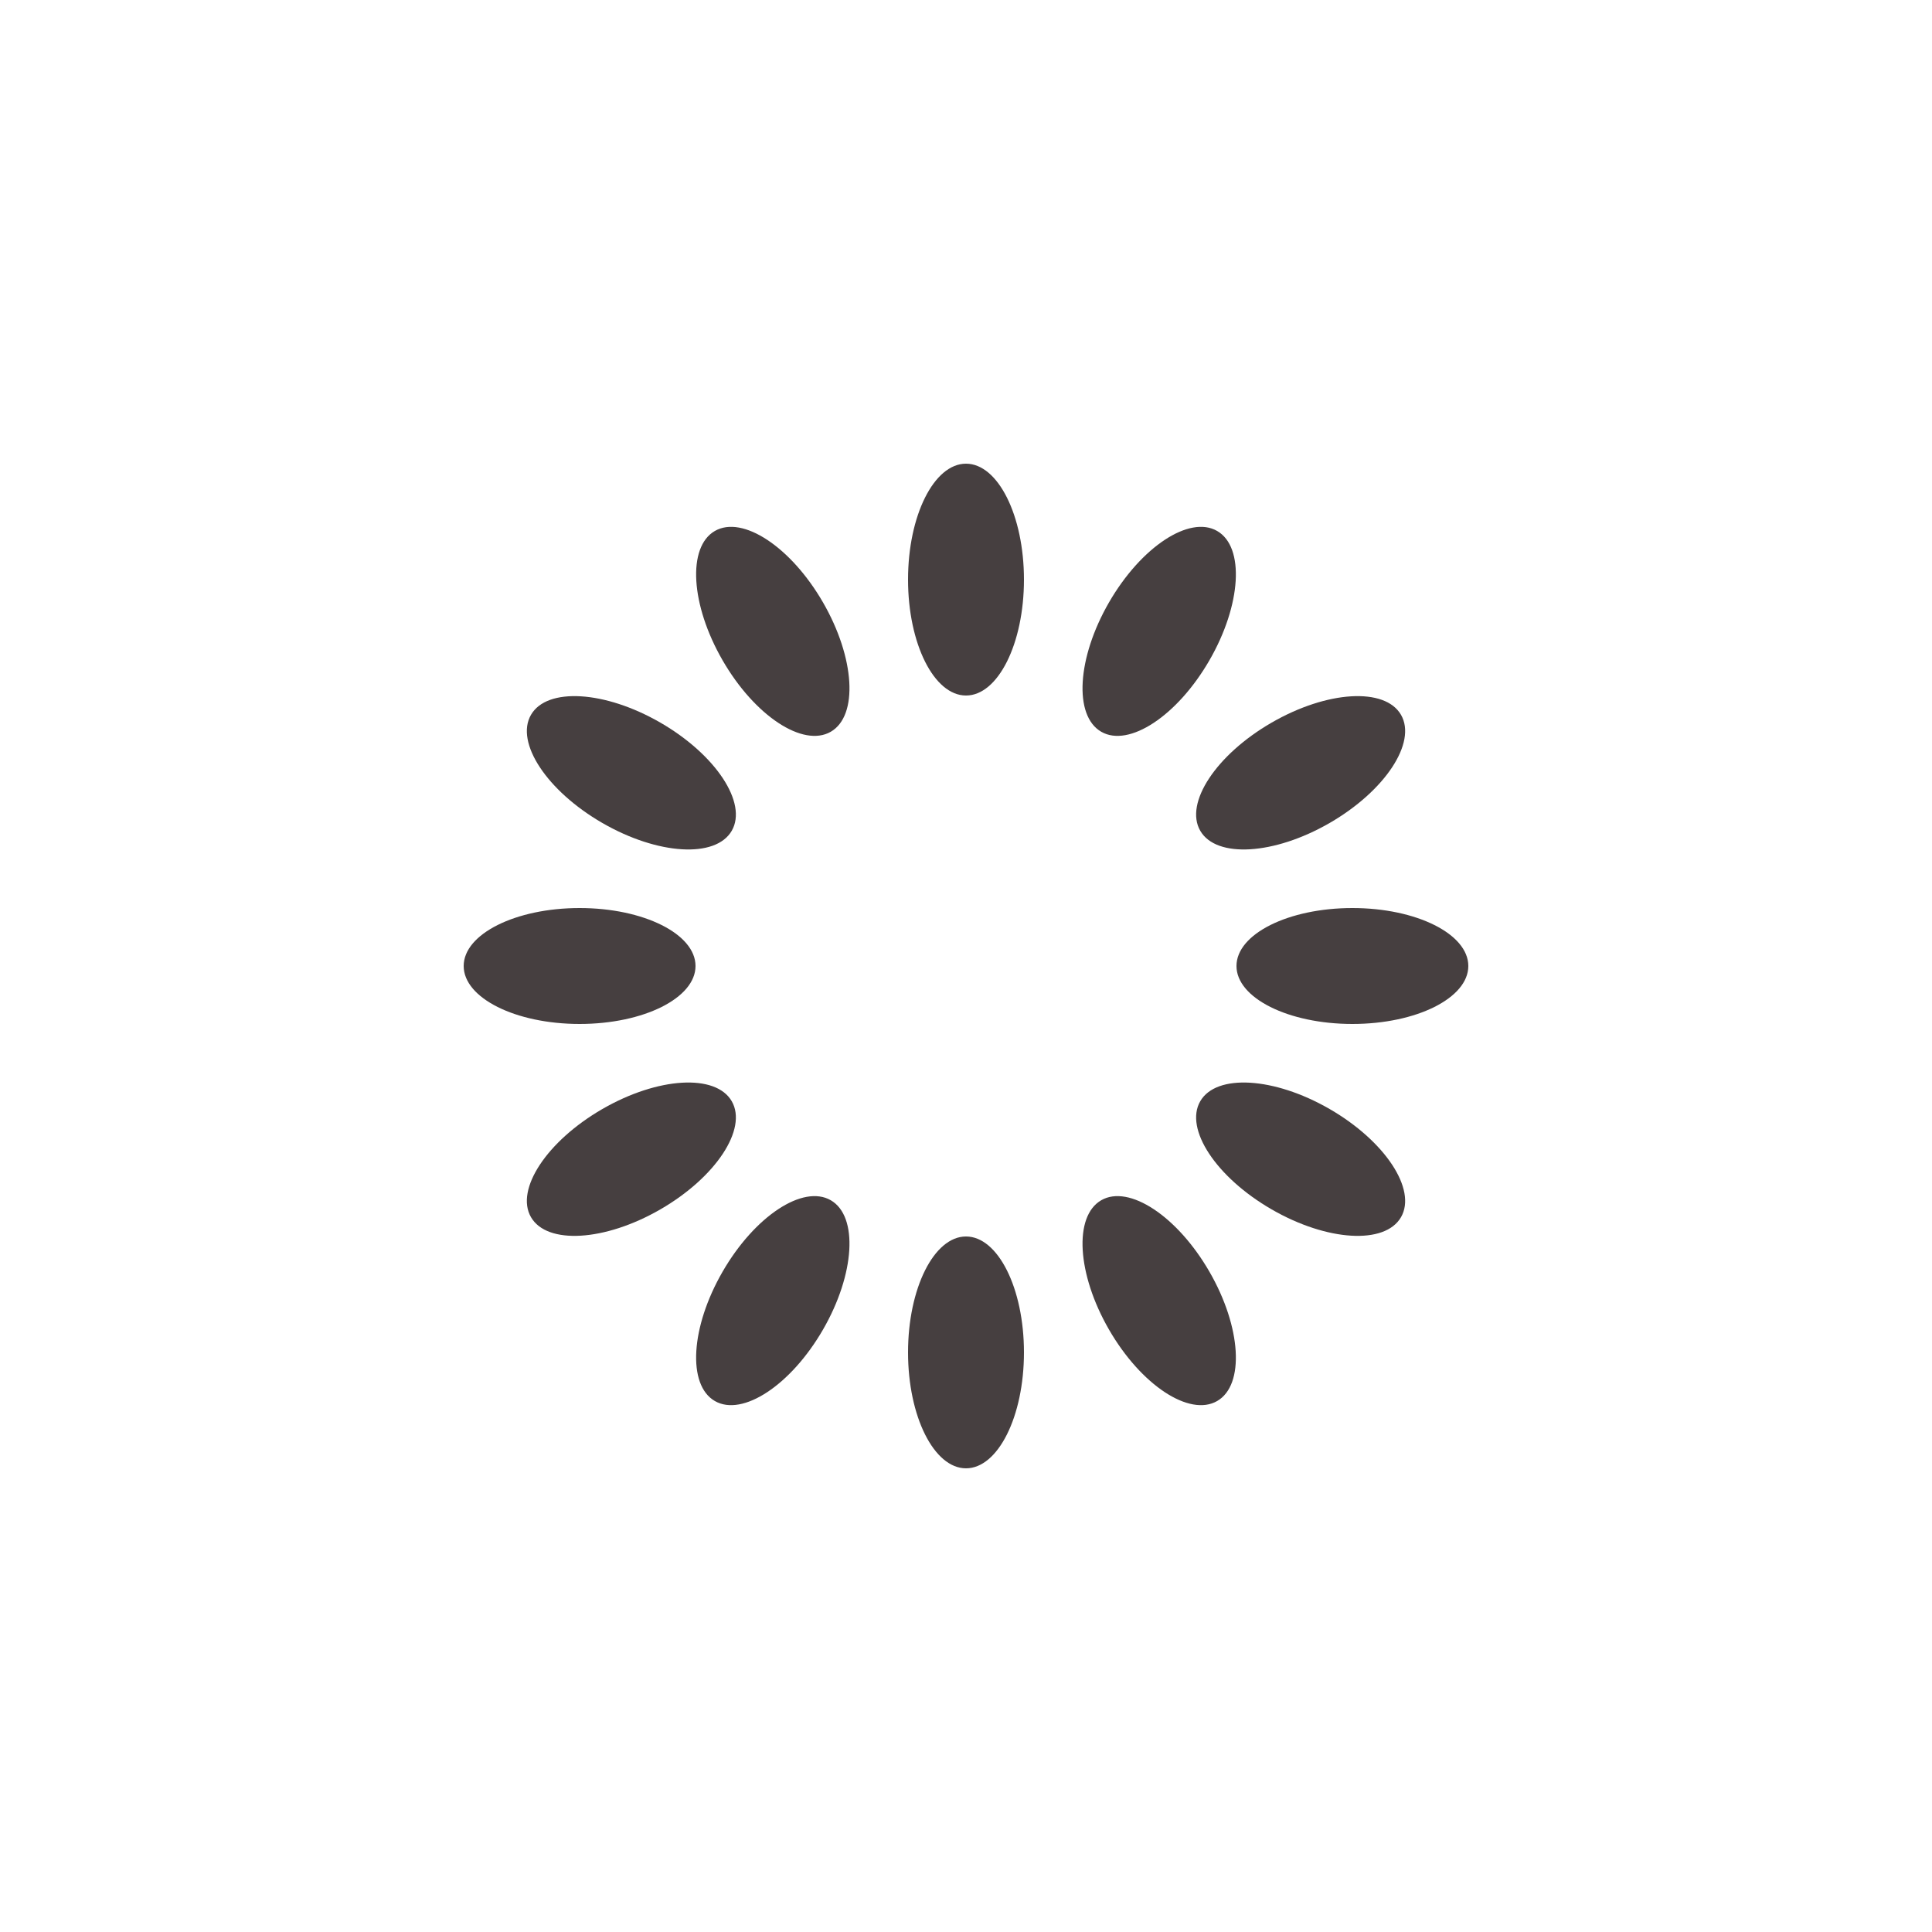
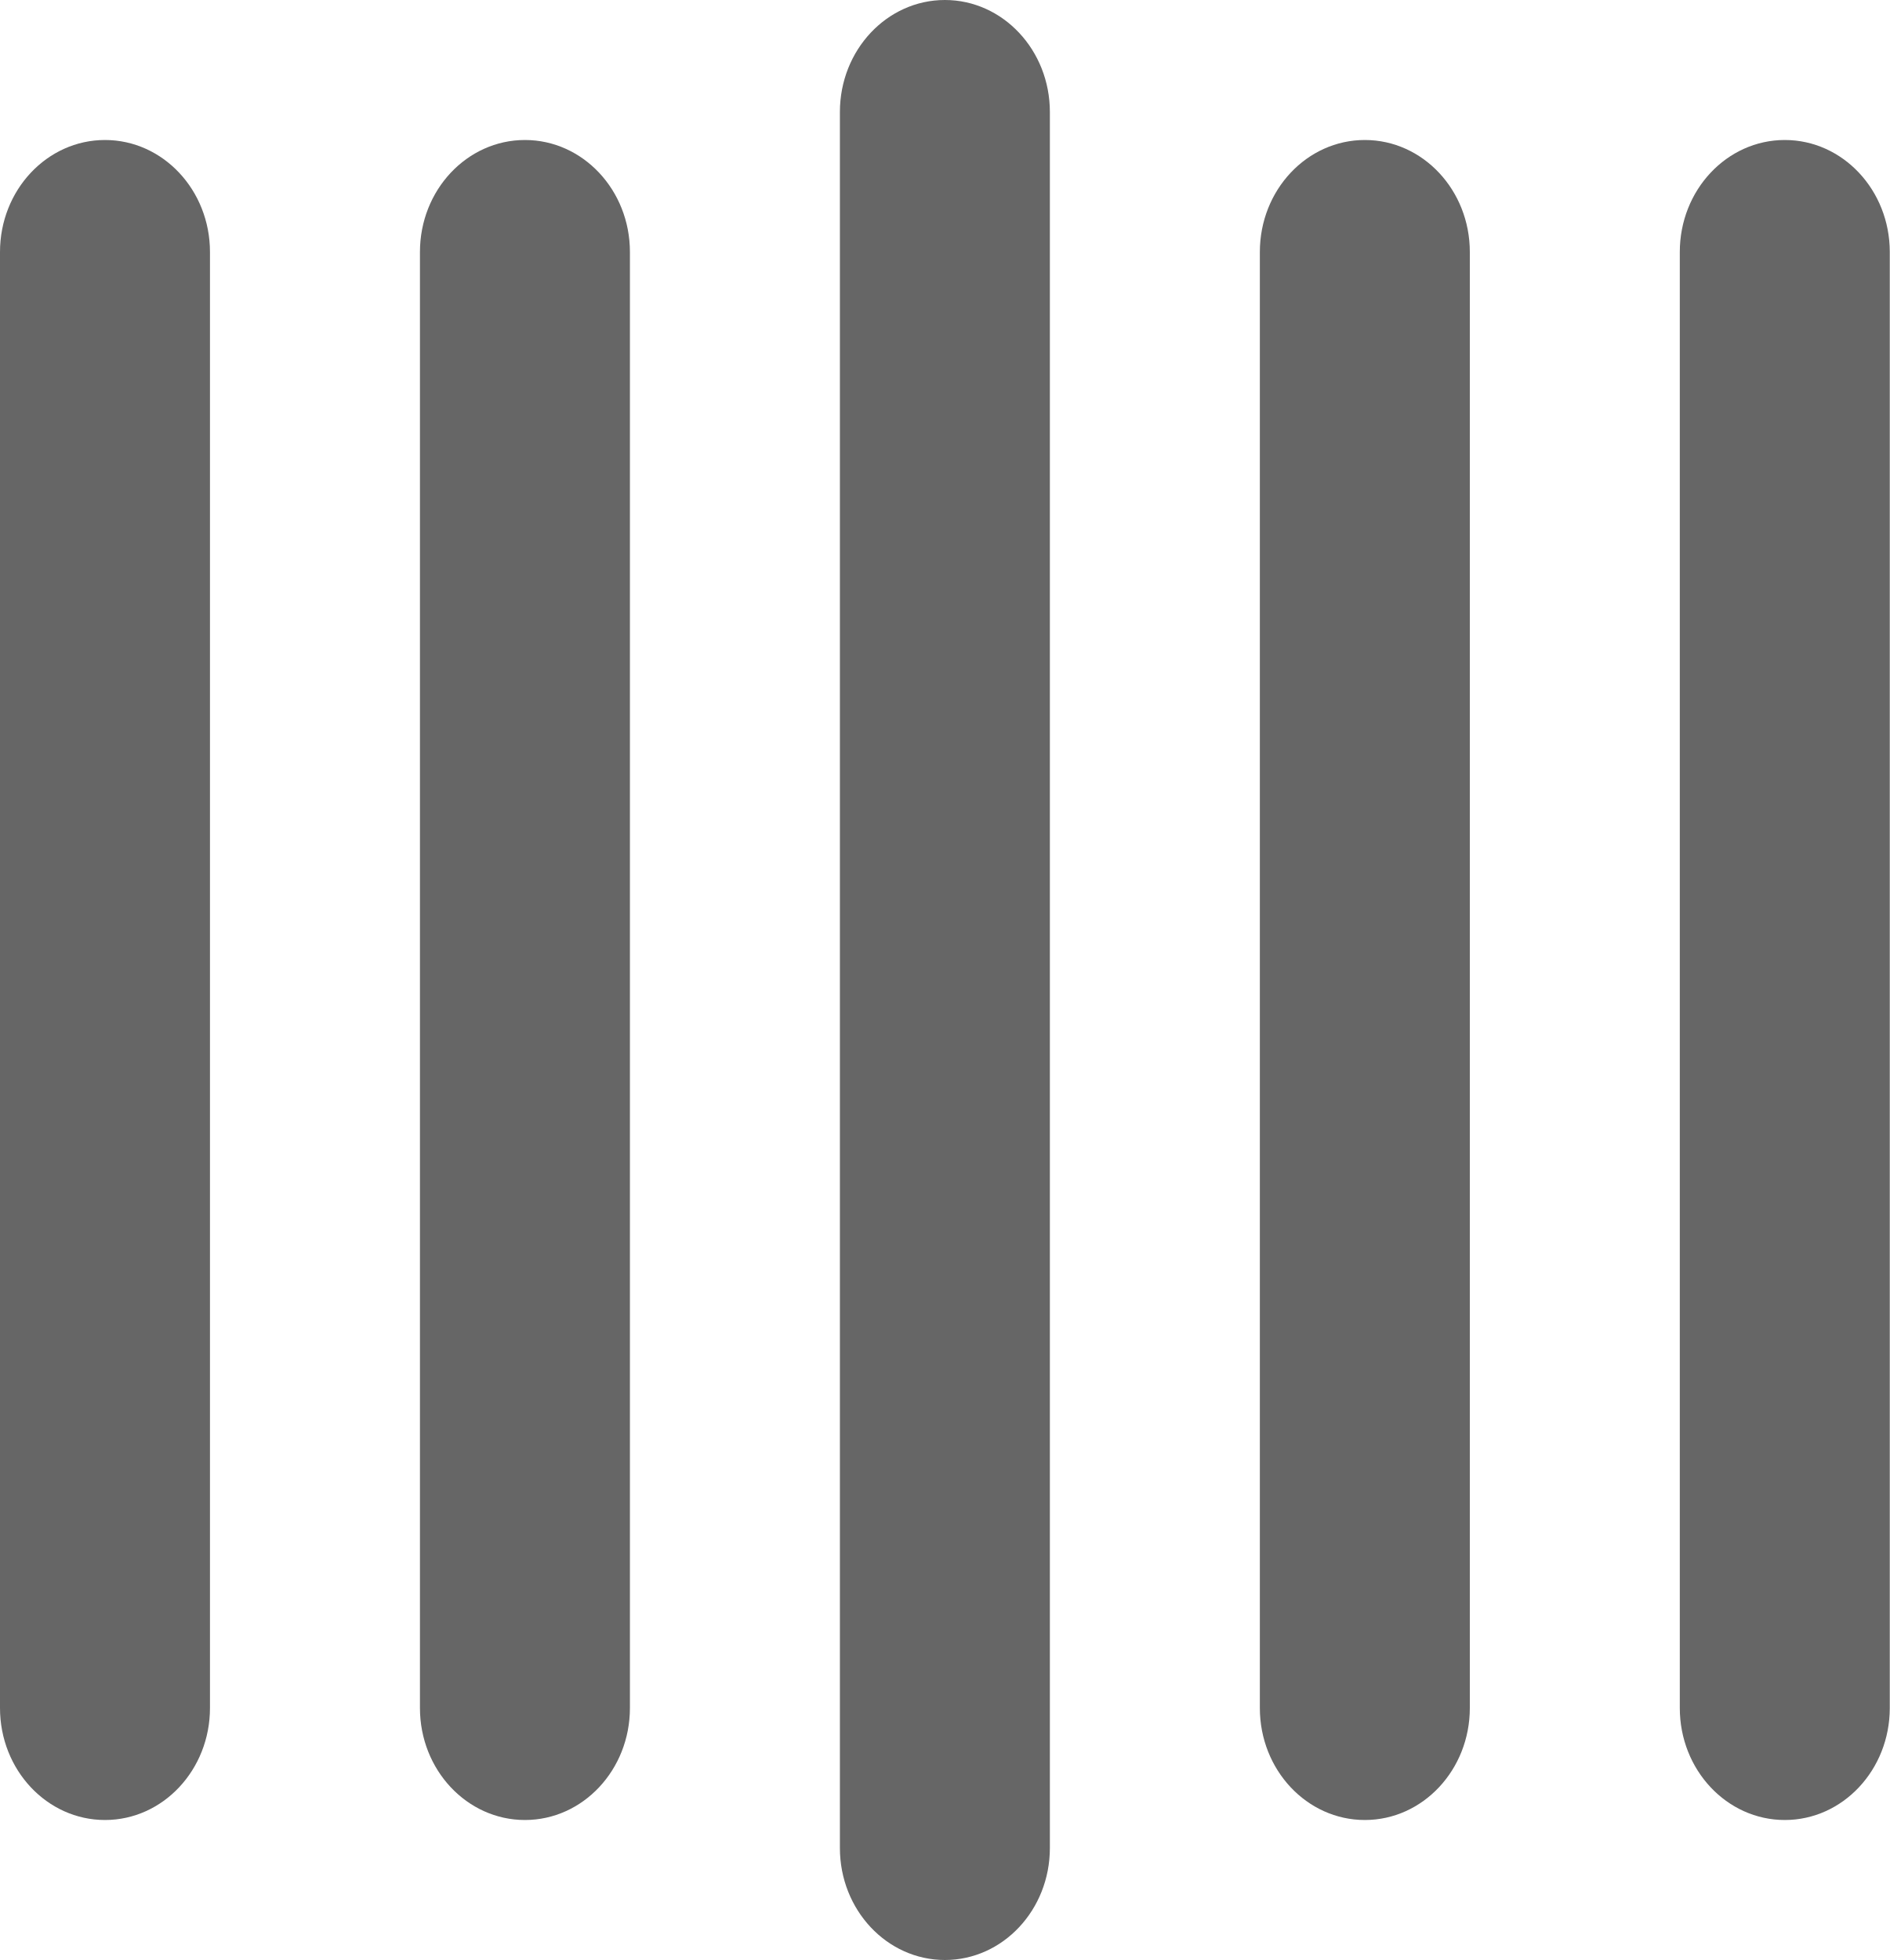
- <svg xmlns="http://www.w3.org/2000/svg" style="margin: auto; background: rgb(255, 255, 255); display: block; shape-rendering: auto;" width="400px" height="400px" viewBox="0 0 100 100" preserveAspectRatio="xMidYMid">
-   <g transform="rotate(0 50 50)">
-     <rect x="47" y="24" rx="3" ry="6" width="6" height="12" fill="#463f40">
-       <animate attributeName="opacity" values="1;0" keyTimes="0;1" dur="1s" begin="-0.917s" repeatCount="indefinite" />
-     </rect>
-   </g>
-   <g transform="rotate(30 50 50)">
-     <rect x="47" y="24" rx="3" ry="6" width="6" height="12" fill="#463f40">
-       <animate attributeName="opacity" values="1;0" keyTimes="0;1" dur="1s" begin="-0.833s" repeatCount="indefinite" />
-     </rect>
-   </g>
-   <g transform="rotate(60 50 50)">
-     <rect x="47" y="24" rx="3" ry="6" width="6" height="12" fill="#463f40">
-       <animate attributeName="opacity" values="1;0" keyTimes="0;1" dur="1s" begin="-0.75s" repeatCount="indefinite" />
-     </rect>
-   </g>
-   <g transform="rotate(90 50 50)">
-     <rect x="47" y="24" rx="3" ry="6" width="6" height="12" fill="#463f40">
-       <animate attributeName="opacity" values="1;0" keyTimes="0;1" dur="1s" begin="-0.667s" repeatCount="indefinite" />
-     </rect>
-   </g>
-   <g transform="rotate(120 50 50)">
-     <rect x="47" y="24" rx="3" ry="6" width="6" height="12" fill="#463f40">
-       <animate attributeName="opacity" values="1;0" keyTimes="0;1" dur="1s" begin="-0.583s" repeatCount="indefinite" />
-     </rect>
-   </g>
-   <g transform="rotate(150 50 50)">
-     <rect x="47" y="24" rx="3" ry="6" width="6" height="12" fill="#463f40">
-       <animate attributeName="opacity" values="1;0" keyTimes="0;1" dur="1s" begin="-0.5s" repeatCount="indefinite" />
-     </rect>
-   </g>
-   <g transform="rotate(180 50 50)">
-     <rect x="47" y="24" rx="3" ry="6" width="6" height="12" fill="#463f40">
-       <animate attributeName="opacity" values="1;0" keyTimes="0;1" dur="1s" begin="-0.417s" repeatCount="indefinite" />
-     </rect>
-   </g>
-   <g transform="rotate(210 50 50)">
-     <rect x="47" y="24" rx="3" ry="6" width="6" height="12" fill="#463f40">
-       <animate attributeName="opacity" values="1;0" keyTimes="0;1" dur="1s" begin="-0.333s" repeatCount="indefinite" />
-     </rect>
-   </g>
-   <g transform="rotate(240 50 50)">
-     <rect x="47" y="24" rx="3" ry="6" width="6" height="12" fill="#463f40">
-       <animate attributeName="opacity" values="1;0" keyTimes="0;1" dur="1s" begin="-0.25s" repeatCount="indefinite" />
-     </rect>
-   </g>
-   <g transform="rotate(270 50 50)">
-     <rect x="47" y="24" rx="3" ry="6" width="6" height="12" fill="#463f40">
-       <animate attributeName="opacity" values="1;0" keyTimes="0;1" dur="1s" begin="-0.167s" repeatCount="indefinite" />
-     </rect>
-   </g>
-   <g transform="rotate(300 50 50)">
-     <rect x="47" y="24" rx="3" ry="6" width="6" height="12" fill="#463f40">
-       <animate attributeName="opacity" values="1;0" keyTimes="0;1" dur="1s" begin="-0.083s" repeatCount="indefinite" />
-     </rect>
-   </g>
-   <g transform="rotate(330 50 50)">
-     <rect x="47" y="24" rx="3" ry="6" width="6" height="12" fill="#463f40">
-       <animate attributeName="opacity" values="1;0" keyTimes="0;1" dur="1s" begin="0s" repeatCount="indefinite" />
-     </rect>
-   </g>
+ <svg xmlns="http://www.w3.org/2000/svg" width="135" height="140" viewBox="0 0 135 140" fill="#666">
+   <rect y="10" width="15" height="120" rx="8">
+     <animate attributeName="height" begin="0.5s" dur="1s" values="120;110;100;90;80;70;60;50;40;140;120" calcMode="linear" repeatCount="indefinite" />
+     <animate attributeName="y" begin="0.5s" dur="1s" values="10;15;20;25;30;35;40;45;50;0;10" calcMode="linear" repeatCount="indefinite" />
+   </rect>
+   <rect x="30" y="10" width="15" height="120" rx="8">
+     <animate attributeName="height" begin="0.25s" dur="1s" values="120;110;100;90;80;70;60;50;40;140;120" calcMode="linear" repeatCount="indefinite" />
+     <animate attributeName="y" begin="0.25s" dur="1s" values="10;15;20;25;30;35;40;45;50;0;10" calcMode="linear" repeatCount="indefinite" />
+   </rect>
+   <rect x="60" width="15" height="140" rx="8">
+     <animate attributeName="height" begin="0s" dur="1s" values="120;110;100;90;80;70;60;50;40;140;120" calcMode="linear" repeatCount="indefinite" />
+     <animate attributeName="y" begin="0s" dur="1s" values="10;15;20;25;30;35;40;45;50;0;10" calcMode="linear" repeatCount="indefinite" />
+   </rect>
+   <rect x="90" y="10" width="15" height="120" rx="8">
+     <animate attributeName="height" begin="0.25s" dur="1s" values="120;110;100;90;80;70;60;50;40;140;120" calcMode="linear" repeatCount="indefinite" />
+     <animate attributeName="y" begin="0.25s" dur="1s" values="10;15;20;25;30;35;40;45;50;0;10" calcMode="linear" repeatCount="indefinite" />
+   </rect>
+   <rect x="120" y="10" width="15" height="120" rx="8">
+     <animate attributeName="height" begin="0.5s" dur="1s" values="120;110;100;90;80;70;60;50;40;140;120" calcMode="linear" repeatCount="indefinite" />
+     <animate attributeName="y" begin="0.5s" dur="1s" values="10;15;20;25;30;35;40;45;50;0;10" calcMode="linear" repeatCount="indefinite" />
+   </rect>
</svg>
